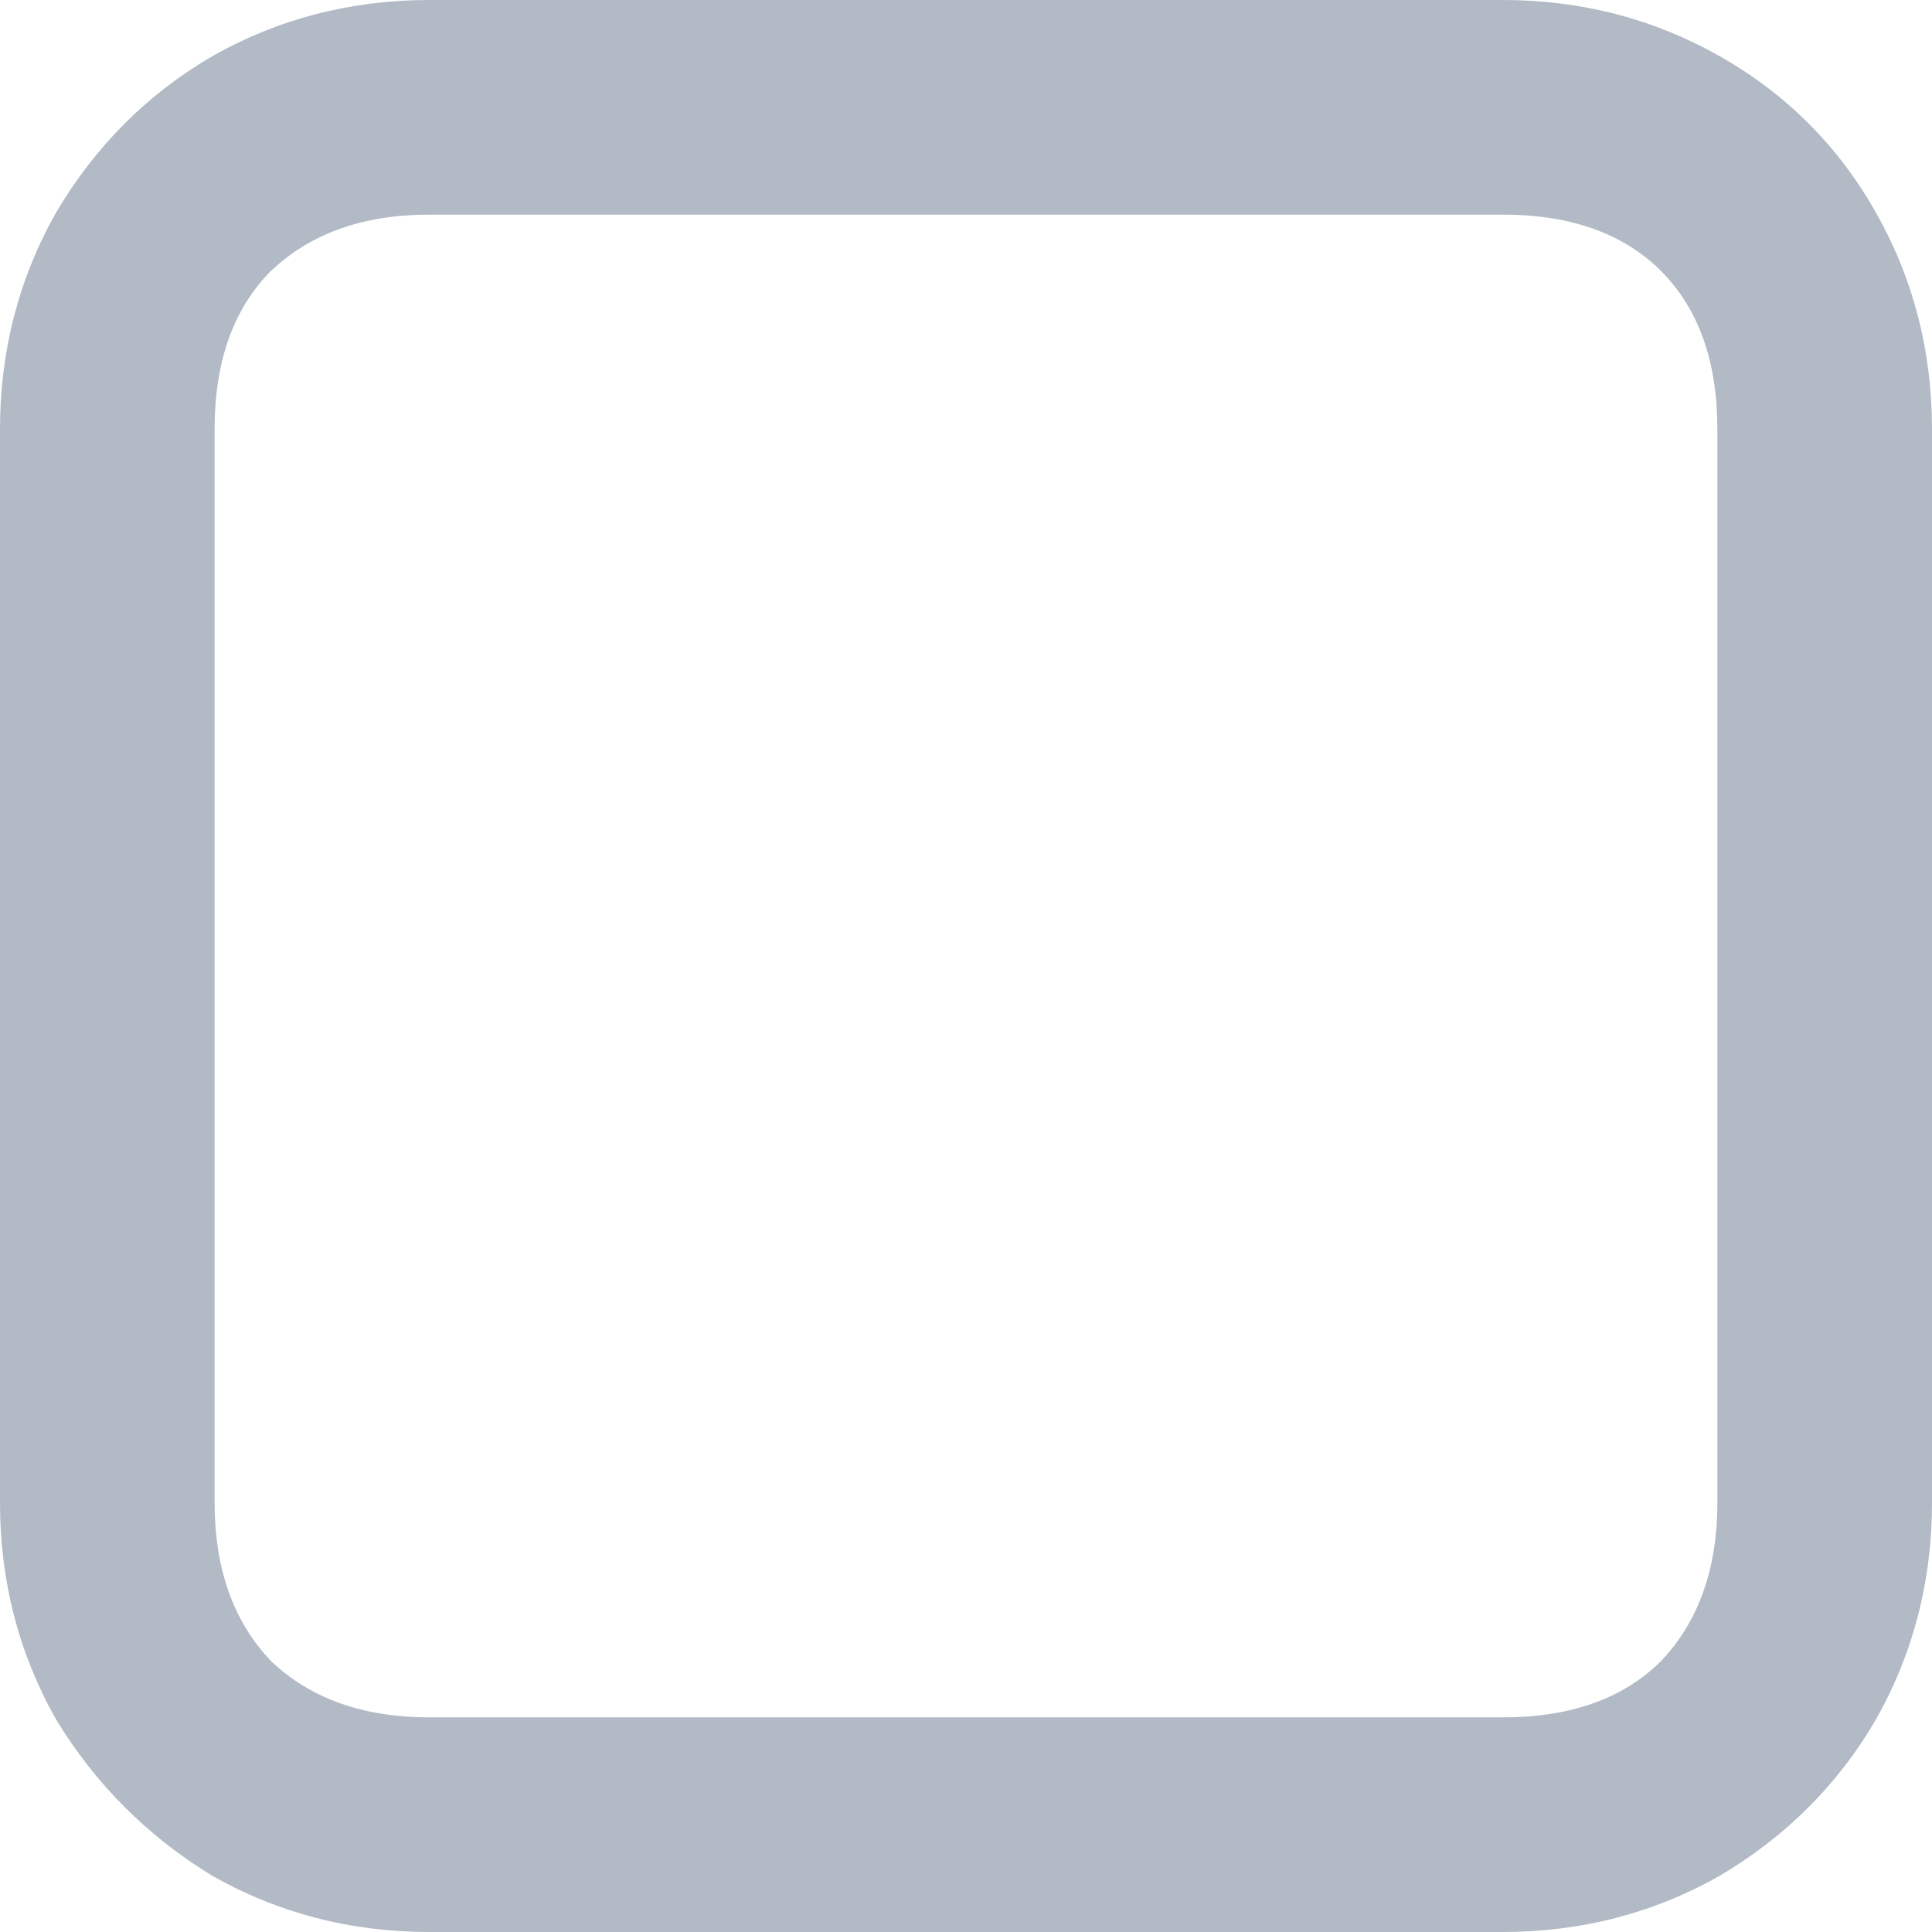
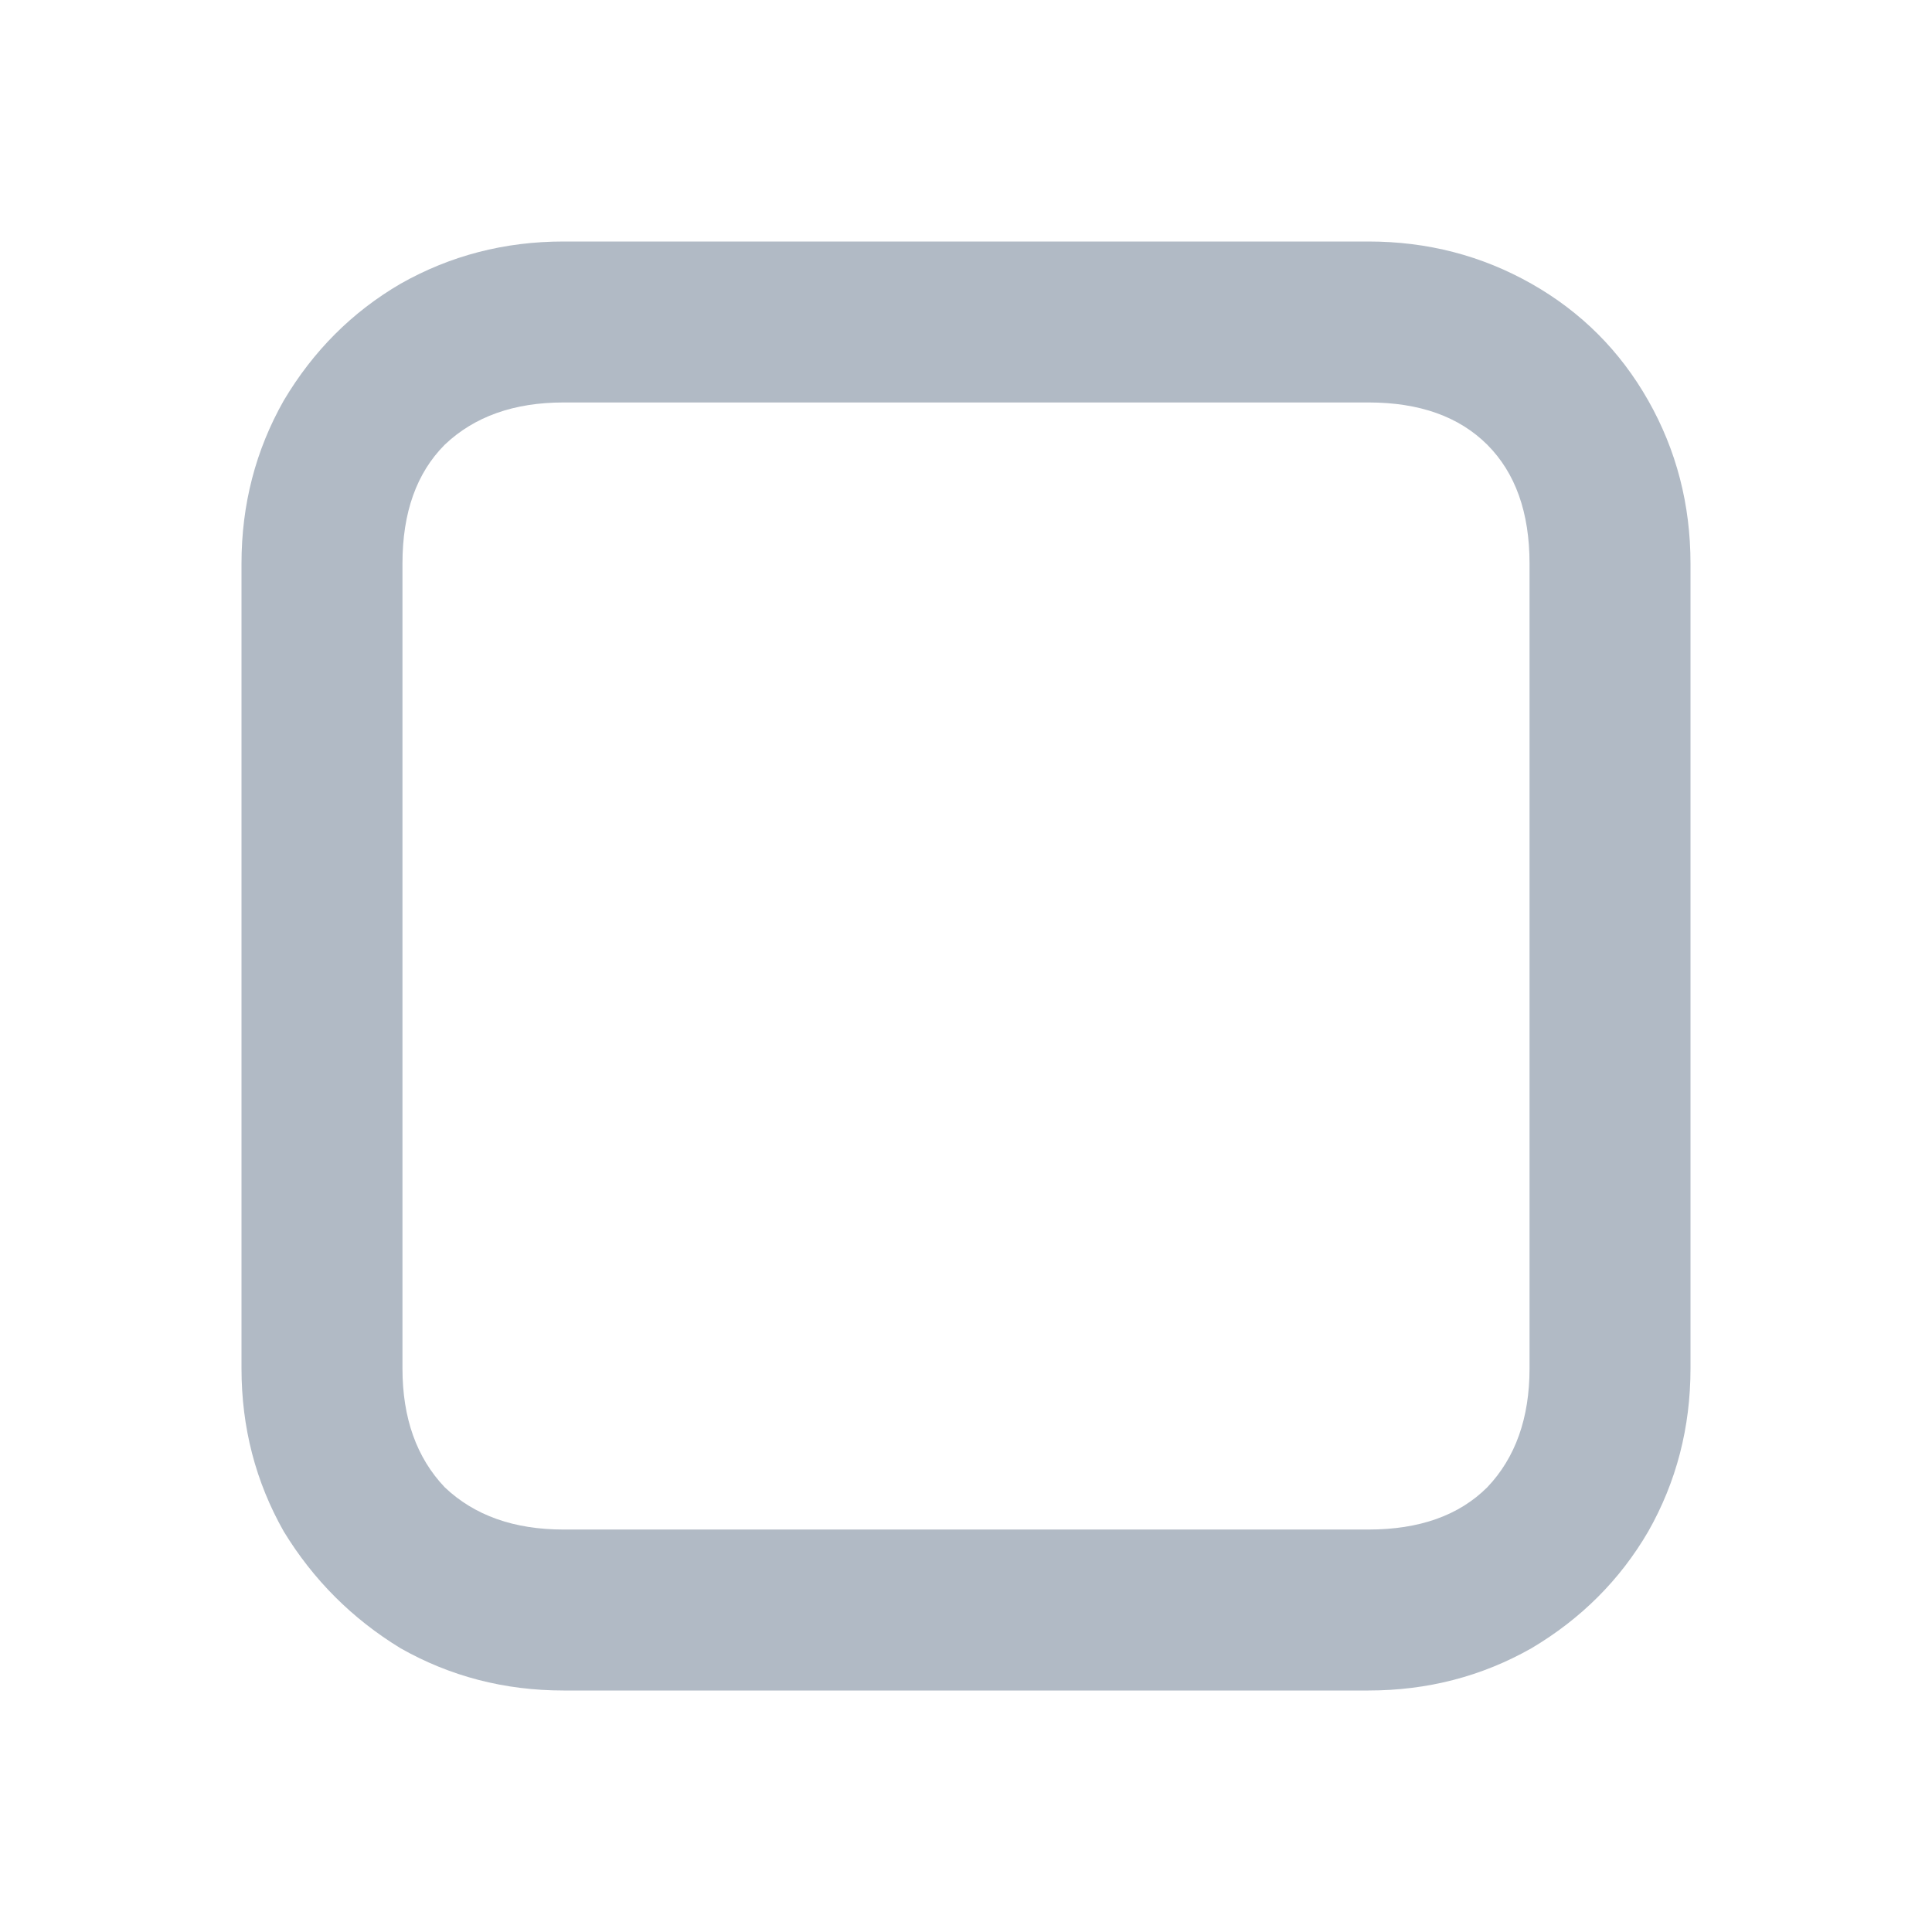
- <svg xmlns="http://www.w3.org/2000/svg" width="12" height="12" viewBox="0 0 12 12" fill="none">
-   <path d="M2.667 12C2.178 12 1.728 11.883 1.317 11.65C0.917 11.406 0.594 11.083 0.35 10.683C0.117 10.272 0 9.822 0 9.333V2.667C0 2.178 0.117 1.728 0.35 1.317C0.594 0.906 0.917 0.583 1.317 0.35C1.728 0.117 2.178 -9.53674e-07 2.667 -9.53674e-07H9.333C9.822 -9.53674e-07 10.272 0.117 10.683 0.35C11.094 0.583 11.417 0.906 11.65 1.317C11.883 1.728 12 2.178 12 2.667V9.333C12 9.822 11.883 10.272 11.65 10.683C11.417 11.083 11.094 11.406 10.683 11.65C10.272 11.883 9.822 12 9.333 12H2.667ZM9.333 10.667C9.756 10.667 10.083 10.55 10.317 10.317C10.55 10.072 10.667 9.744 10.667 9.333V2.667C10.667 2.244 10.55 1.917 10.317 1.683C10.083 1.45 9.756 1.333 9.333 1.333H2.667C2.256 1.333 1.928 1.45 1.683 1.683C1.45 1.917 1.333 2.244 1.333 2.667V9.333C1.333 9.744 1.45 10.072 1.683 10.317C1.928 10.55 2.256 10.667 2.667 10.667H9.333Z" fill="#B1BAC5" />
+ <svg xmlns="http://www.w3.org/2000/svg" width="16" height="16" viewBox="0 0 16 16" fill="none">
+   <path d="M4.667 14C4.178 14 3.728 13.883 3.317 13.65C2.917 13.406 2.594 13.083 2.35 12.683C2.117 12.272 2 11.822 2 11.333V4.667C2 4.178 2.117 3.728 2.35 3.317C2.594 2.906 2.917 2.583 3.317 2.35C3.728 2.117 4.178 2 4.667 2H11.333C11.822 2 12.272 2.117 12.683 2.35C13.094 2.583 13.417 2.906 13.65 3.317C13.883 3.728 14 4.178 14 4.667V11.333C14 11.822 13.883 12.272 13.65 12.683C13.417 13.083 13.094 13.406 12.683 13.65C12.272 13.883 11.822 14 11.333 14H4.667ZM11.333 12.667C11.756 12.667 12.083 12.55 12.317 12.317C12.55 12.072 12.667 11.744 12.667 11.333V4.667C12.667 4.244 12.55 3.917 12.317 3.683C12.083 3.45 11.756 3.333 11.333 3.333H4.667C4.256 3.333 3.928 3.45 3.683 3.683C3.45 3.917 3.333 4.244 3.333 4.667V11.333C3.333 11.744 3.45 12.072 3.683 12.317C3.928 12.55 4.256 12.667 4.667 12.667H11.333Z" fill="#B1BAC5" />
</svg>
